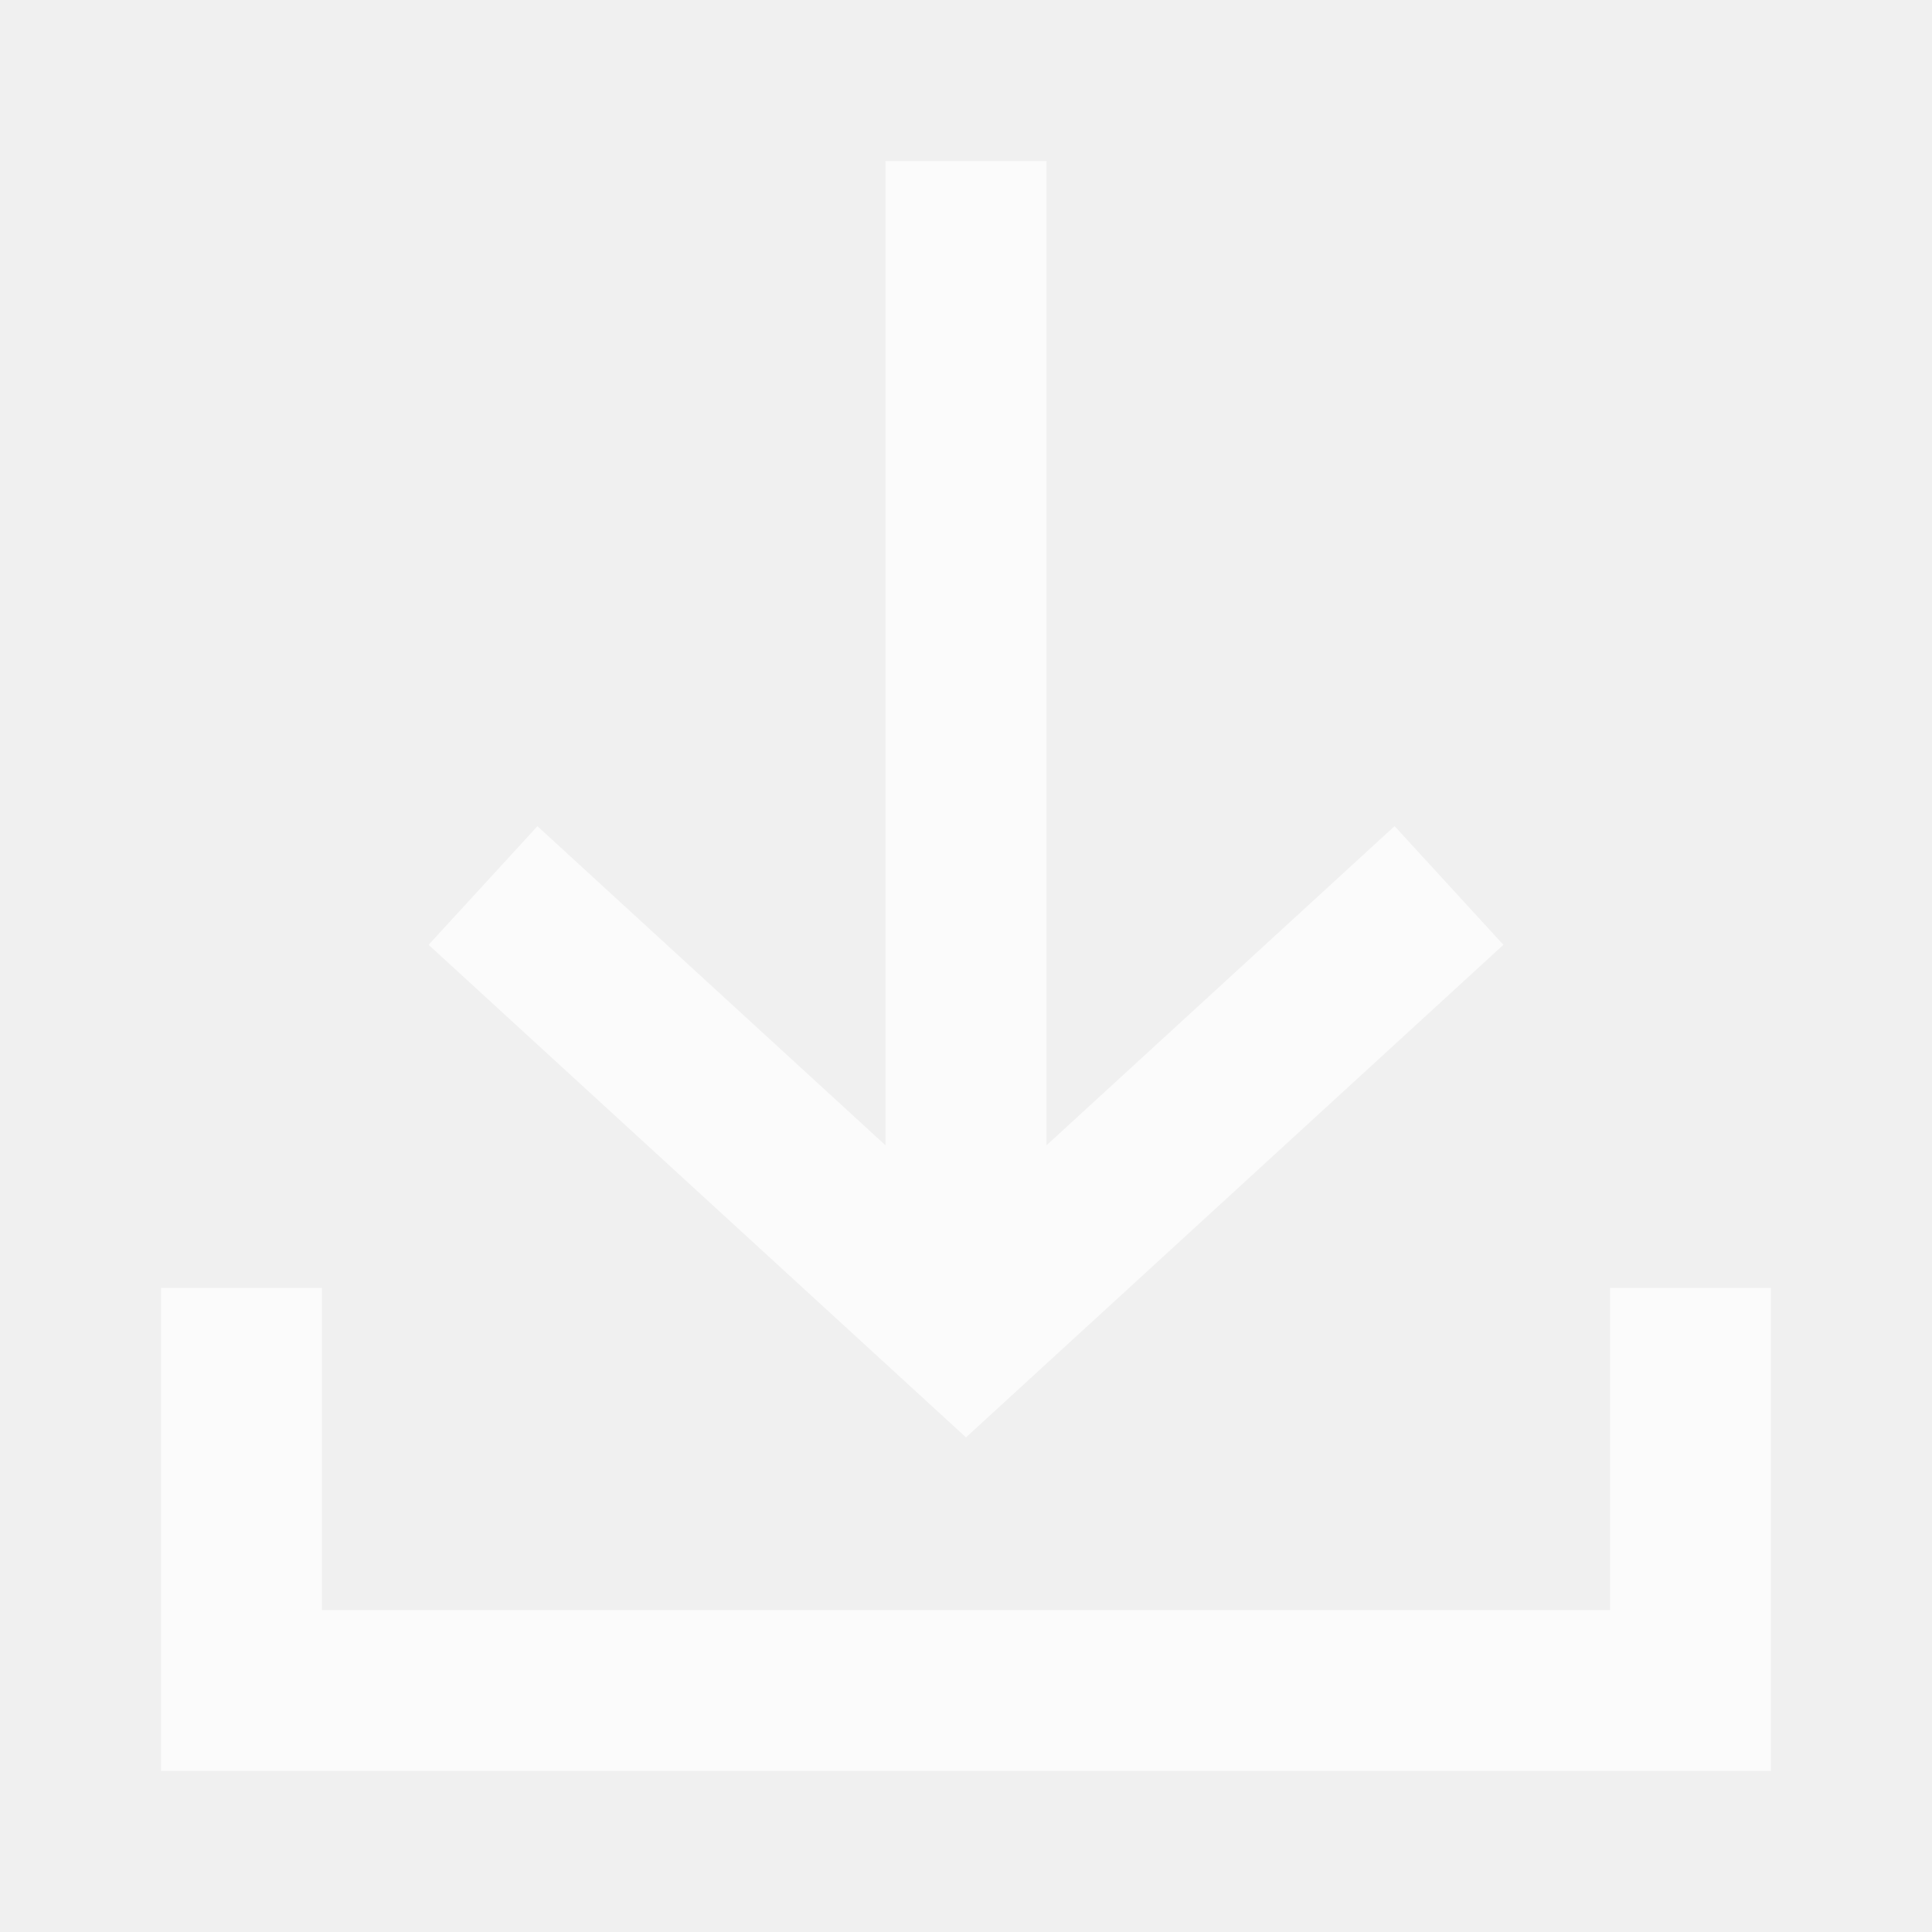
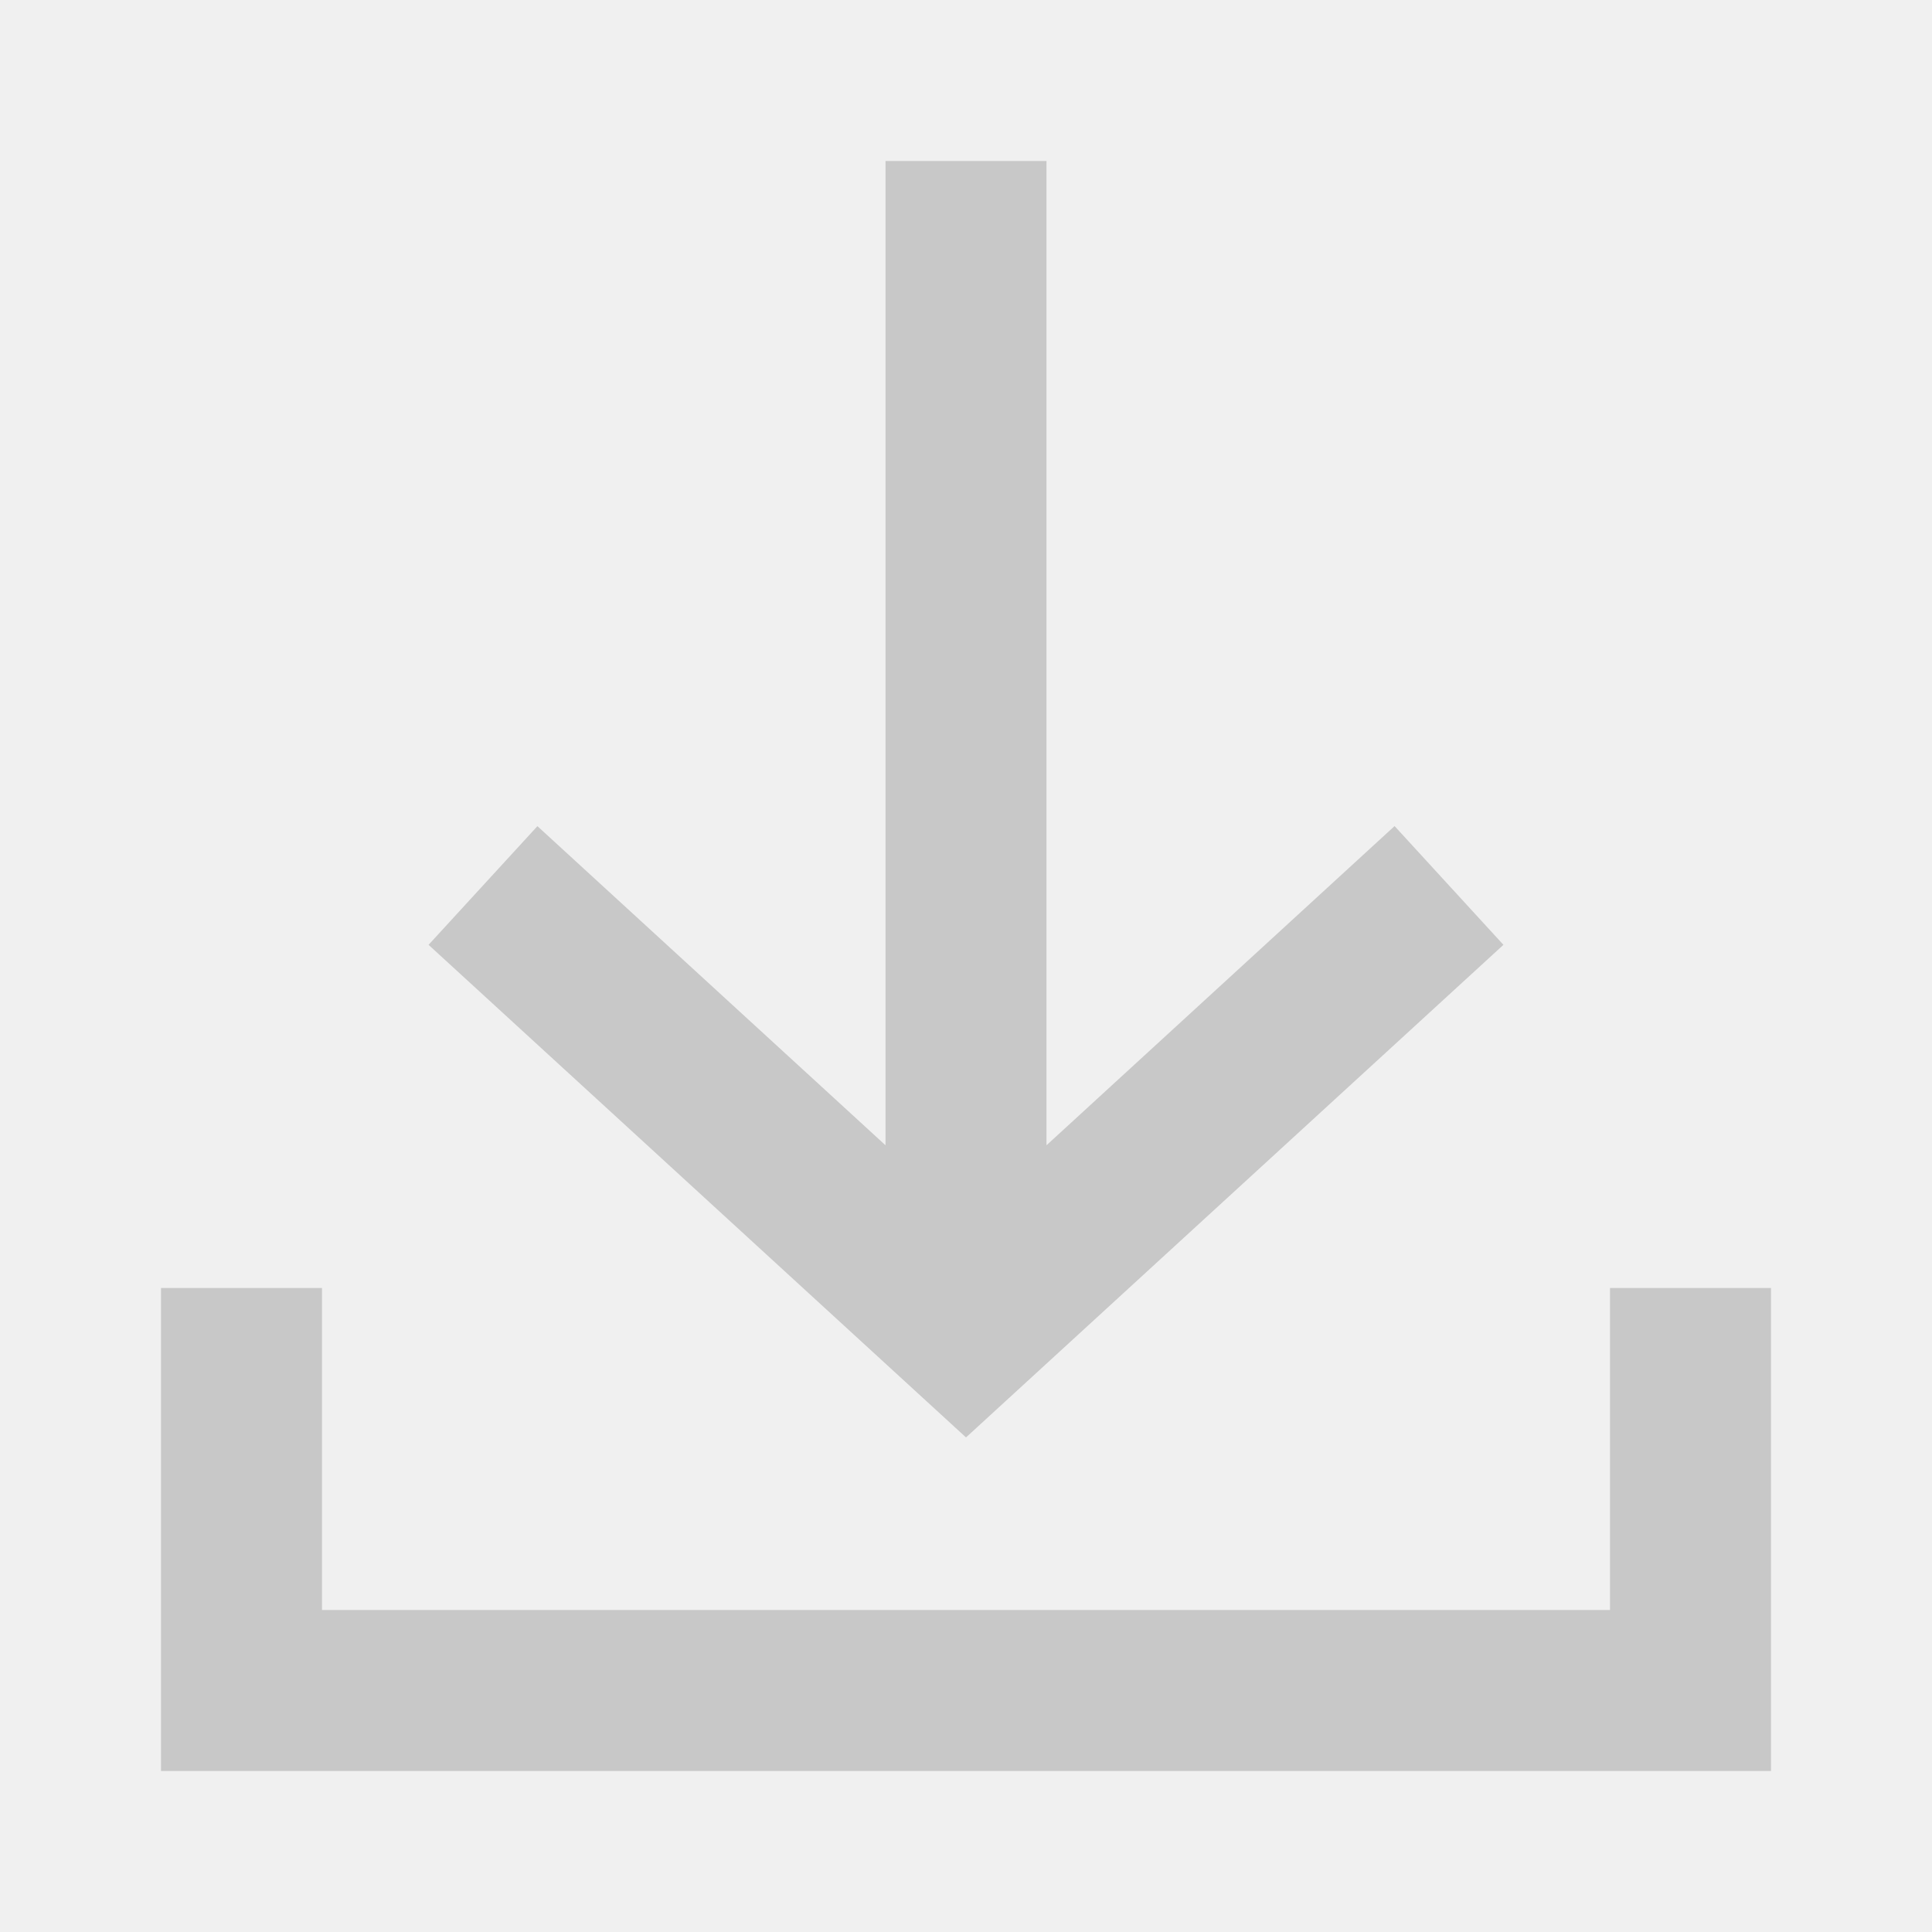
<svg xmlns="http://www.w3.org/2000/svg" width="24" height="24" viewBox="0 0 24 24">
  <defs>
    <style type="text/css">
-             .cls-1{opacity:.7}.cls-2{fill:#fff}.cls-3{fill:none}
+             .cls-1{opacity:.7}.cls-2{fill:#B6B6B6}.cls-3{fill:none}
        </style>
  </defs>
  <g id="ic-transaction-received" class="cls-1">
    <g id="Group_8834" data-name="Group 8834">
      <path id="Path_18892" d="M18.676 11.737l-1.352-1.475L13 14.227V2h-2v12.227l-4.324-3.964-1.352 1.474L12 17.856z" class="cls-2" data-name="Path 18892" />
      <path id="Path_18893" d="M20 16v4H4v-4H2v6h20v-6z" class="cls-2" data-name="Path 18893" />
    </g>
    <path id="Rectangle_4413" d="M0 0h24v24H0z" class="cls-3" data-name="Rectangle 4413" />
  </g>
</svg>
